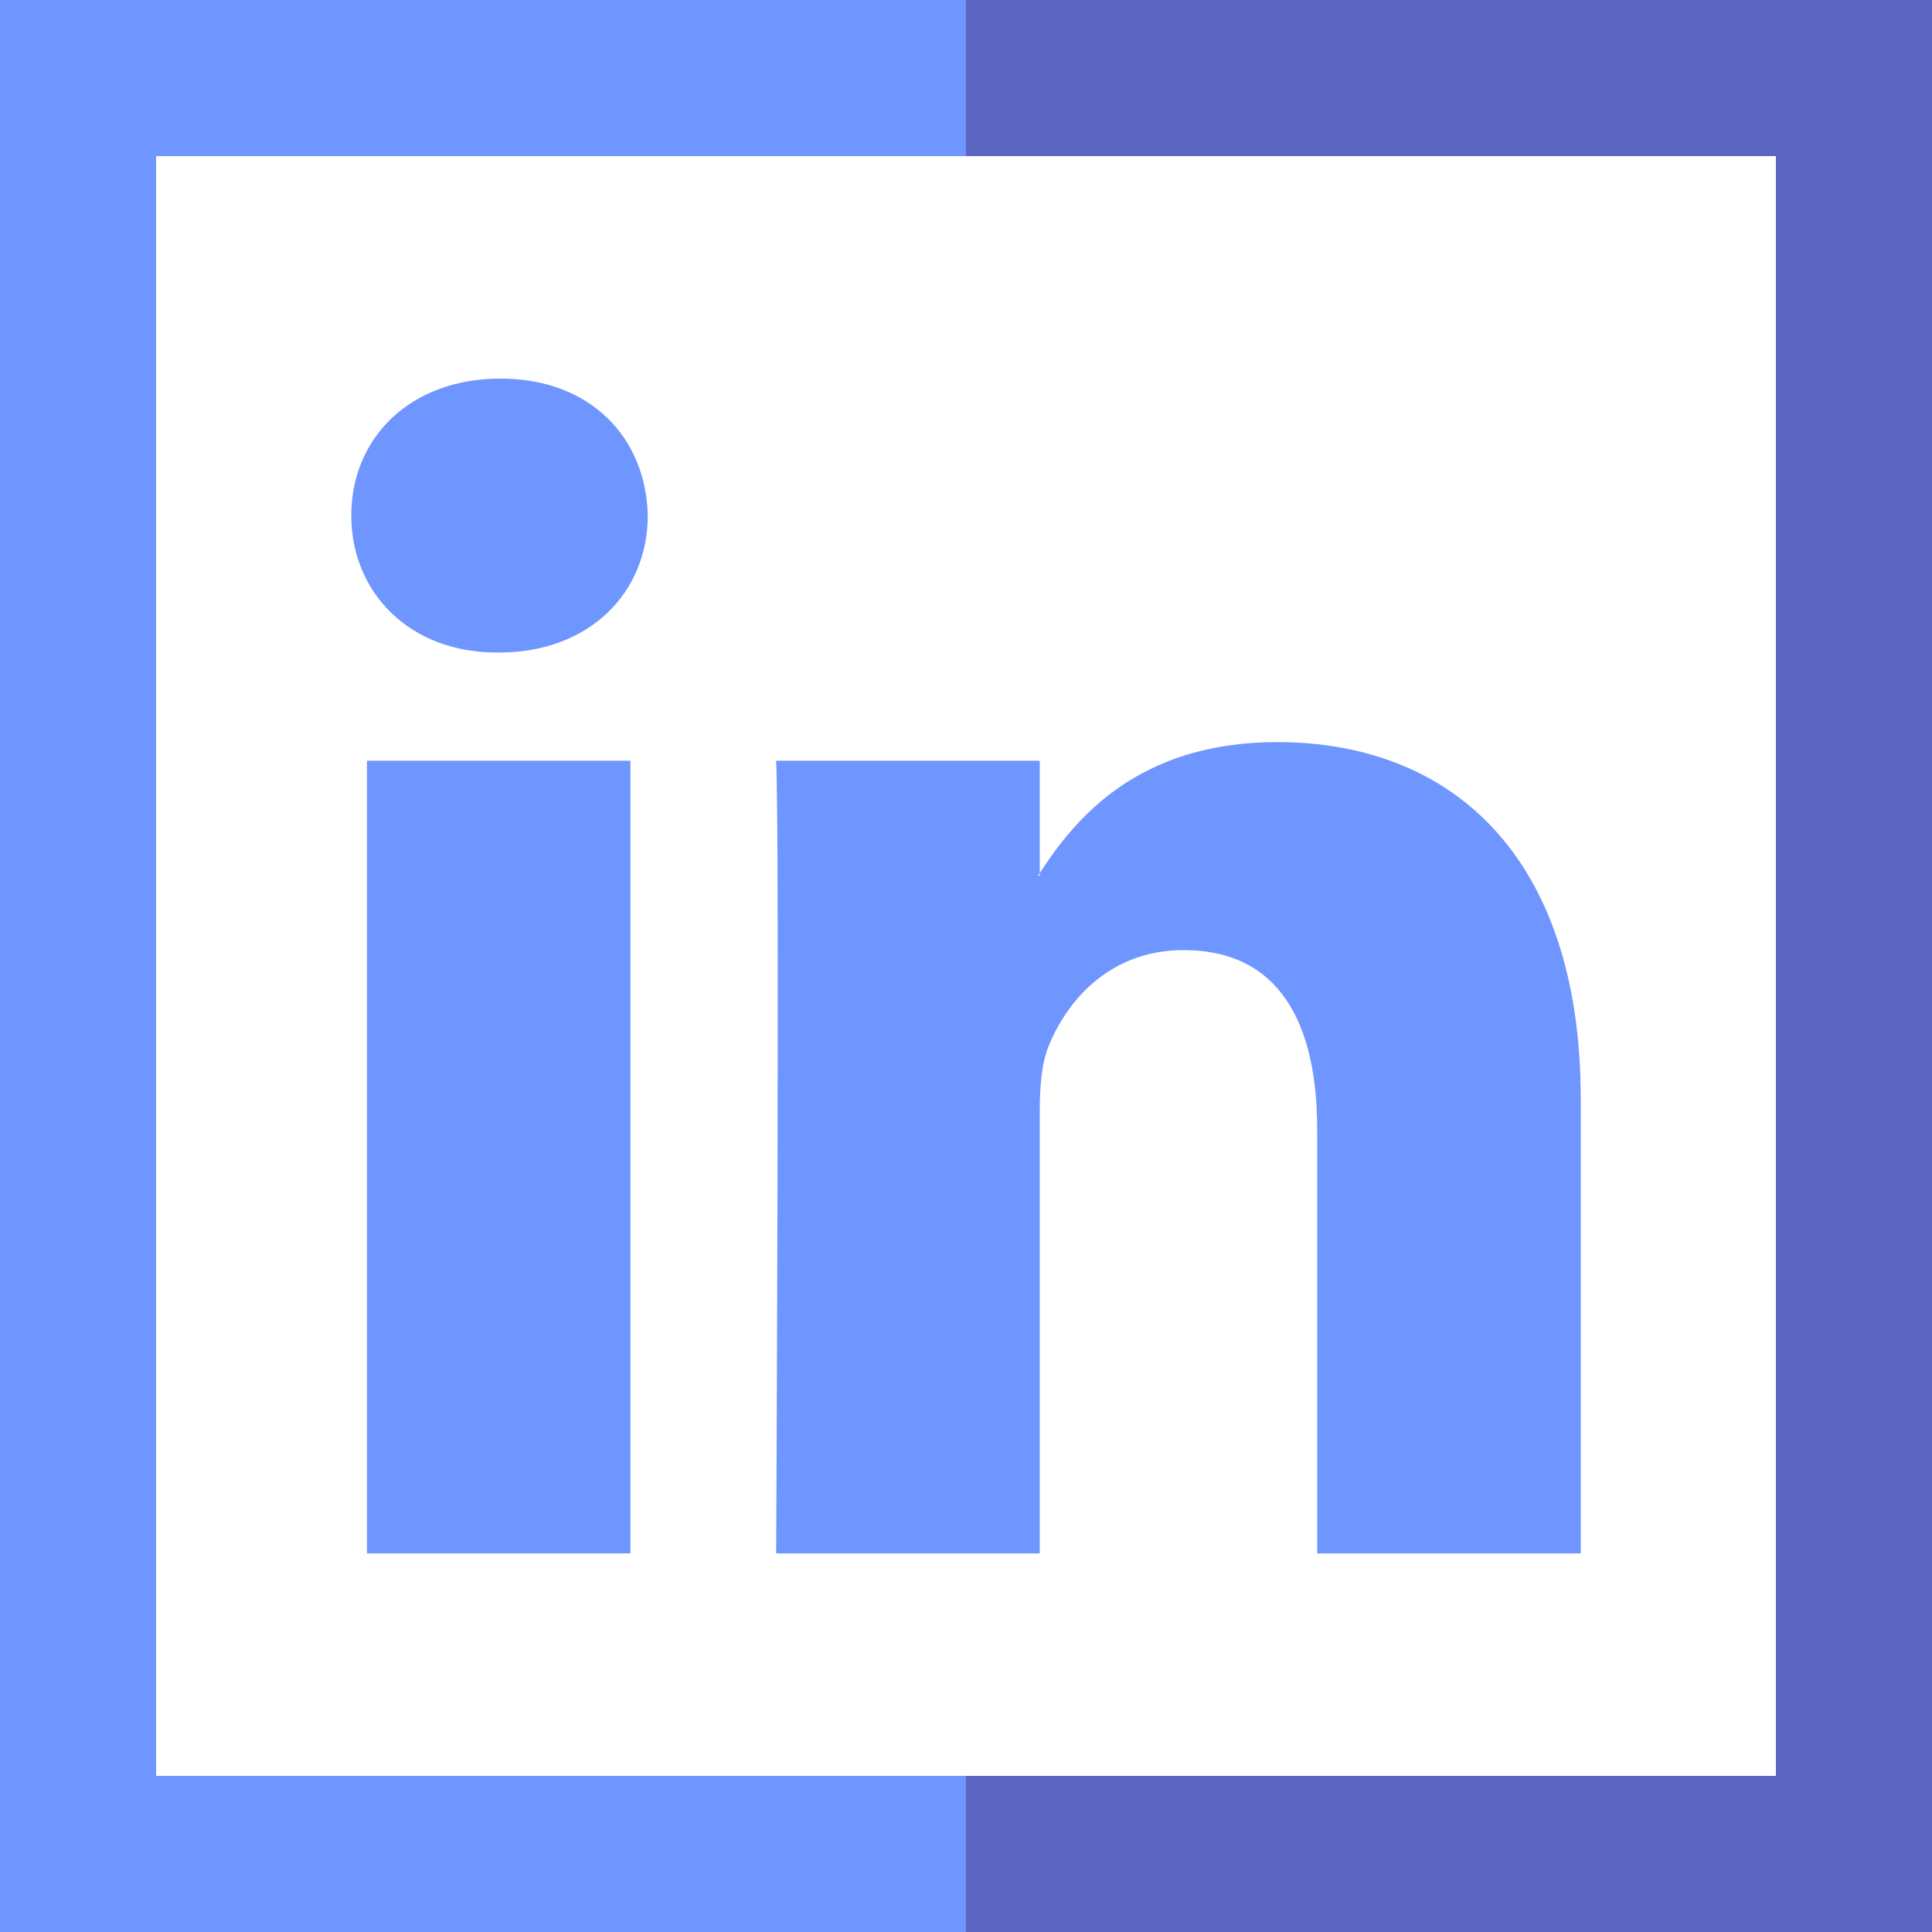
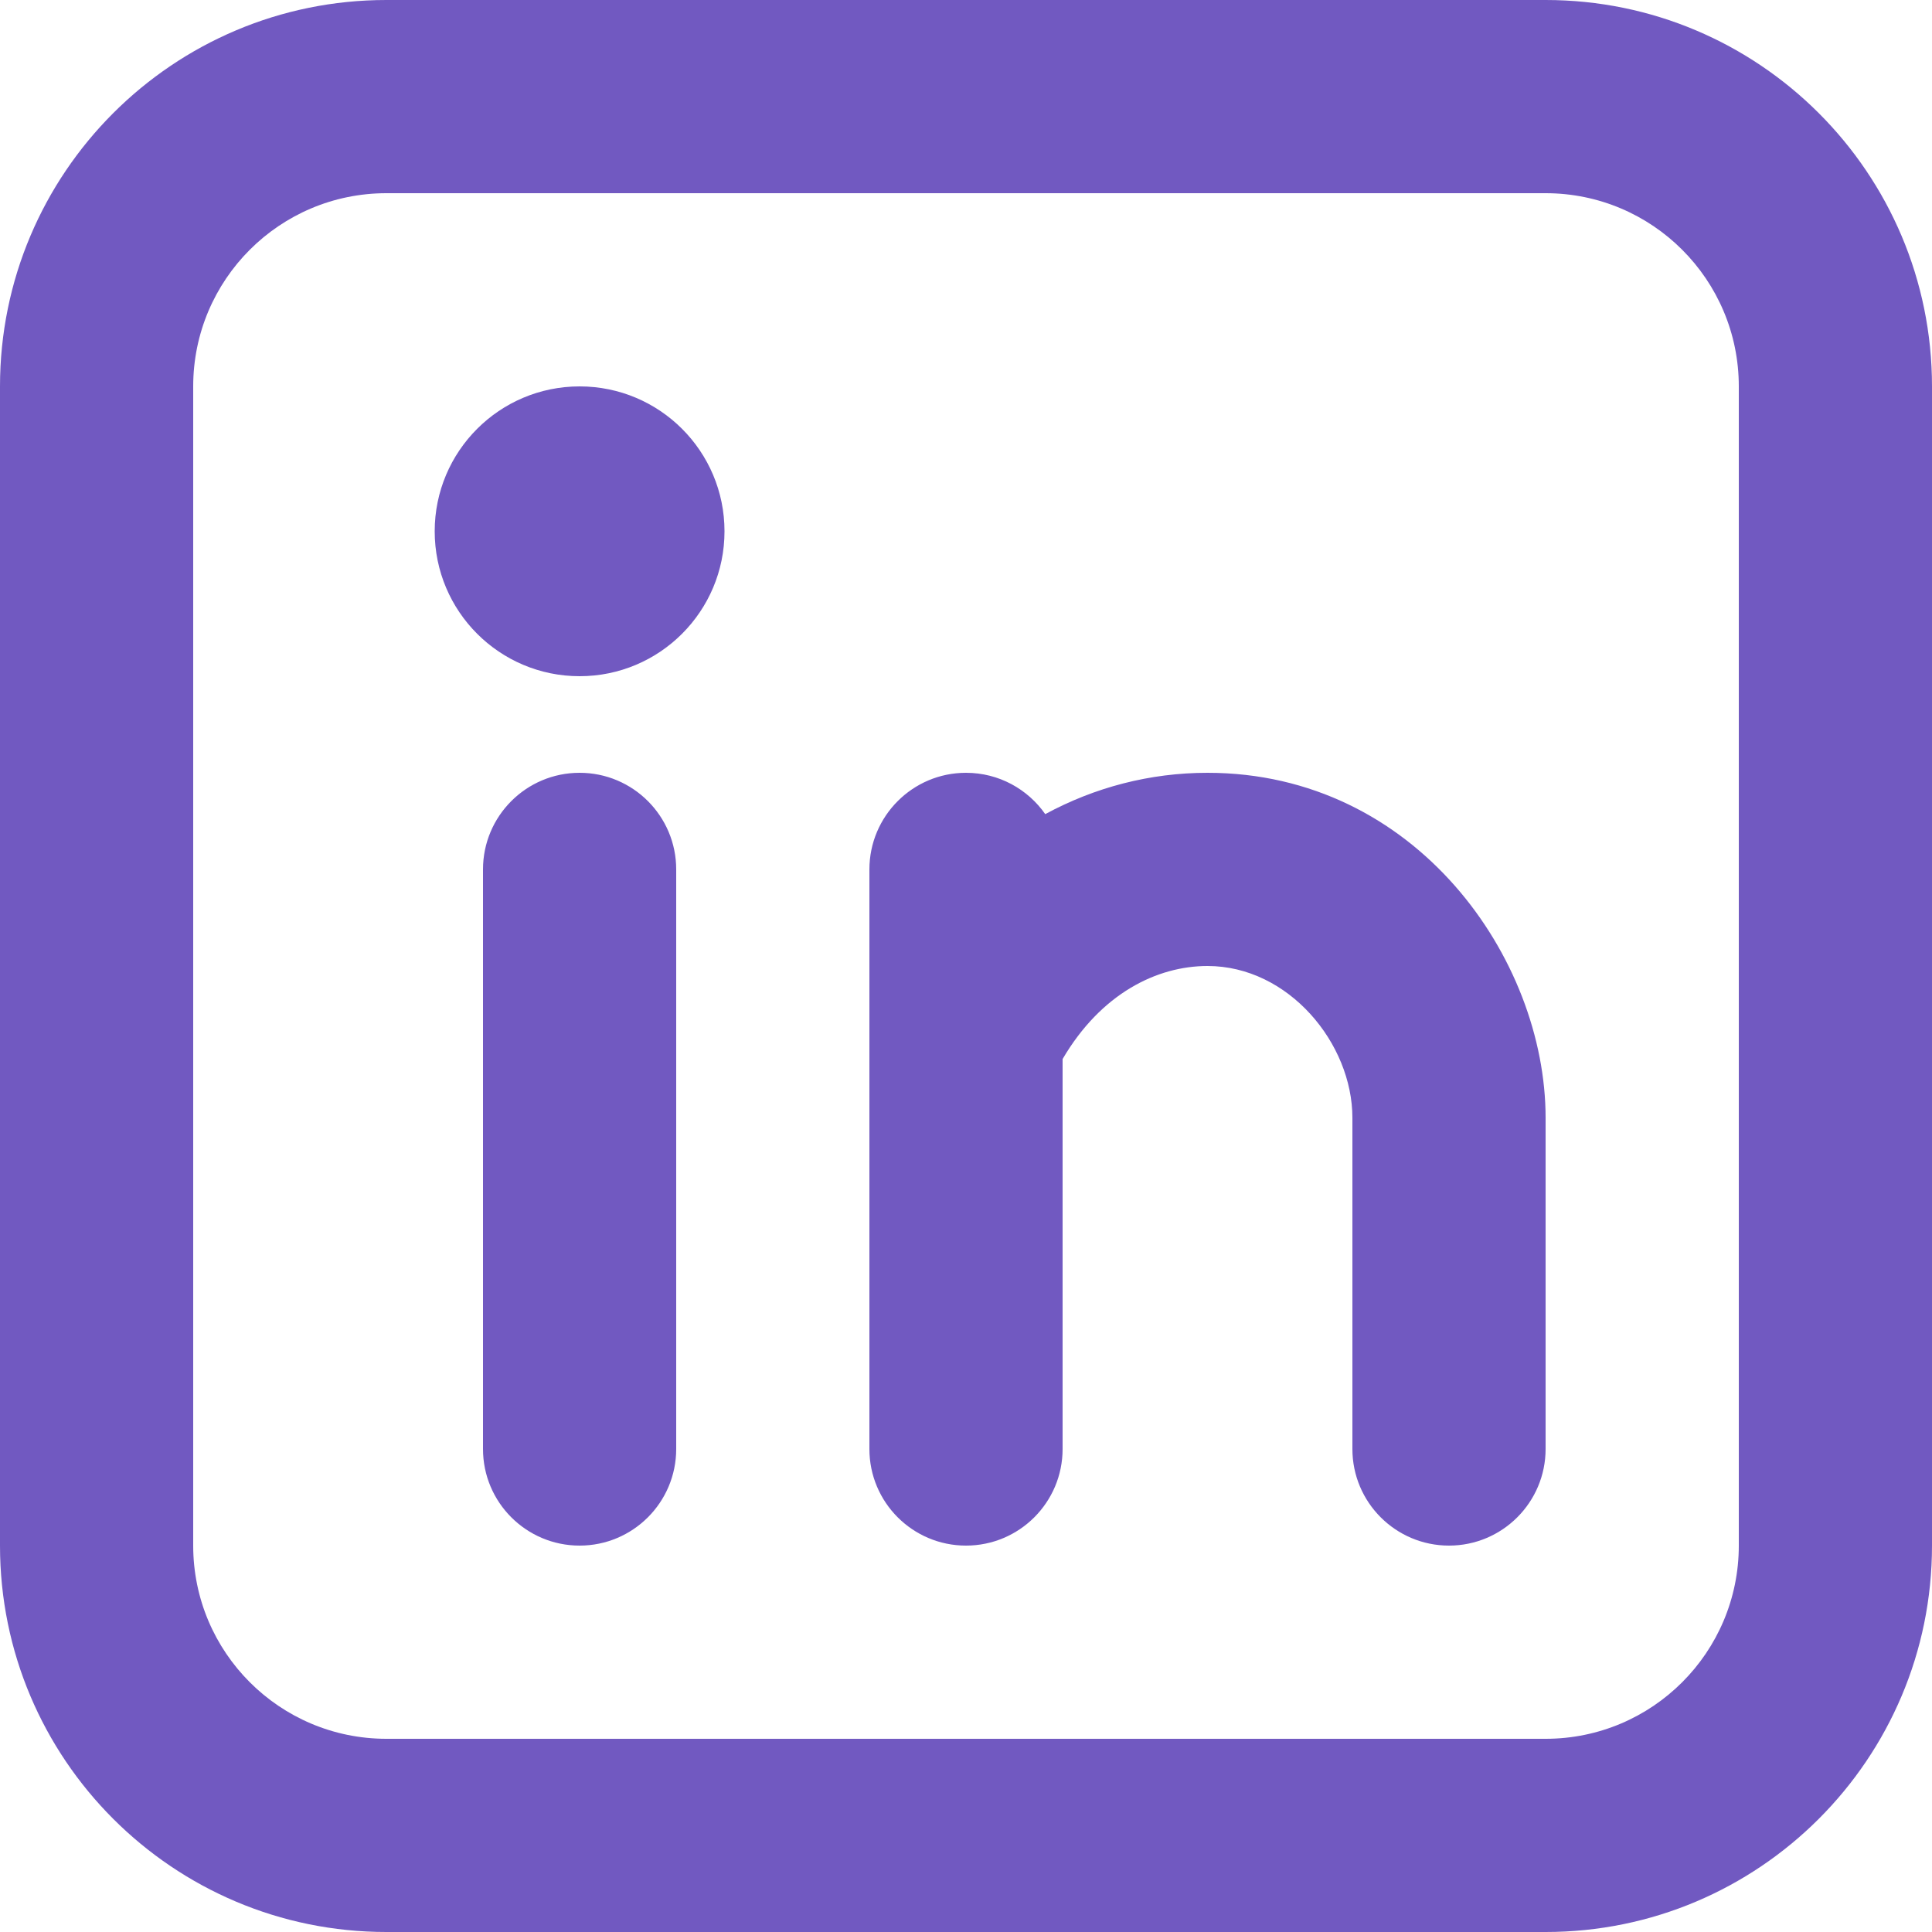
- <svg xmlns="http://www.w3.org/2000/svg" version="1.1" id="Layer_1" viewBox="0 0 495 495" xml:space="preserve" width="800px" height="800px" fill="#000000">
-   <g id="SVGRepo_bgCarrier" stroke-width="0" />
-   <g id="SVGRepo_tracerCarrier" stroke-linecap="round" stroke-linejoin="round" />
-   <g id="SVGRepo_iconCarrier">
-     <g>
-       <polygon style="fill:#5c65c0;" points="247.5,0 247.5,40 455,40 455,455 247.5,455 247.5,495 495,495 495,0 " />
-       <polygon style="fill:#6f95ff;" points="40,455 40,40 247.5,40 247.5,0 0,0 0,495 247.5,495 247.5,455 " />
-       <path style="fill:#6f95ff;" d="M127.323,167.186h0.446c23.551,0,38.194-15.601,38.194-35.101 c-0.442-19.928-14.643-35.087-37.752-35.087C105.107,96.998,90,112.157,90,132.085C90,151.585,104.678,167.186,127.323,167.186z" />
-       <path style="fill:#6f95ff;" d="M266.4,398.002V284.576c0-6.086,0.464-12.119,2.24-16.459c4.887-12.149,15.978-24.693,34.641-24.693 c24.439,0,34.195,18.629,34.195,45.92v108.657H405V281.535c0-62.379-33.307-91.398-77.744-91.398 c-35.871,0-51.883,19.74-60.856,33.547v0.665h-0.442c0.118-0.219,0.306-0.442,0.442-0.665v-28.779h-67.537 c0.905,19.053,0,203.096,0,203.096H266.4z" />
-       <rect x="94.016" y="194.906" style="fill:#6f95ff;" width="67.506" height="203.096" />
-     </g>
-   </g>
+ <svg xmlns="http://www.w3.org/2000/svg" width="64" height="64" viewBox="0 0 64 64" fill="none">
+   <path fill-rule="evenodd" clip-rule="evenodd" d="M12.8 0C5.731 0 0 5.731 0 12.8V51.2C0 58.269 5.731 64 12.8 64H51.2C58.269 64 64 58.269 64 51.2V12.8C64 5.731 58.269 0 51.2 0H12.8ZM6.4 12.8C6.4 9.265 9.265 6.4 12.8 6.4H51.2C54.735 6.4 57.6 9.265 57.6 12.8V51.2C57.6 54.735 54.735 57.6 51.2 57.6H12.8C9.265 57.6 6.4 54.735 6.4 51.2V12.8ZM22.4 28.8C22.4 27.033 20.967 25.6 19.2 25.6C17.433 25.6 16 27.033 16 28.8V48C16 49.767 17.433 51.2 19.2 51.2C20.967 51.2 22.4 49.767 22.4 48V28.8ZM24 17.6C24 20.251 21.851 22.4 19.2 22.4C16.549 22.4 14.4 20.251 14.4 17.6C14.4 14.949 16.549 12.8 19.2 12.8C21.851 12.8 24 14.949 24 17.6ZM32 25.6C33.086 25.6 34.046 26.141 34.625 26.969C36.265 26.081 38.092 25.6 40 25.6C46.91 25.6 51.2 31.763 51.2 37.029V37.053V37.077V37.101V37.125V37.15V37.174V37.199V37.223V37.248V37.273V37.298V37.322V37.347V37.372V37.397V37.422V37.447V37.472V37.498V37.523V37.548V37.573V37.599V37.624V37.65V37.675V37.701V37.727V37.752V37.778V37.804V37.83V37.856V37.882V37.908V37.934V37.96V37.986V38.012V38.038V38.065V38.091V38.117V38.144V38.171V38.197V38.223V38.25V38.277V38.303V38.33V38.357V38.384V38.411V38.437V38.464V38.492V38.518V38.546V38.572V38.6V38.627V38.654V38.681V38.709V38.736V38.763V38.79V38.818V38.845V38.873V38.9V38.928V38.956V38.983V39.011V39.038V39.066V39.094V39.121V39.149V39.177V39.205V39.233V39.261V39.288V39.316V39.344V39.373V39.4V39.428V39.456V39.484V39.513V39.541V39.569V39.597V39.625V39.653V39.682V39.71V39.738V39.766V39.795V39.823V39.852V39.88V39.908V39.937V39.965V39.993V40.022V40.05V40.079V40.107V40.136V40.164V40.193V40.221V40.25V40.278V40.307V40.336V40.364V40.393V40.421V40.45V40.479V40.507V40.536V40.565V40.593V40.622V40.651V40.679V40.708V40.737V40.765V40.794V40.822V40.851V40.88V40.908V40.937V40.966V40.995V41.023V41.052V41.081V41.109V41.138V41.167V41.196V41.224V41.253V41.282V41.31V41.339V41.368V41.396V41.425V41.454V41.482V41.511V41.539V41.568V41.597V41.625V41.654V41.683V41.711V41.739V41.768V41.797V41.825V41.854V41.882V41.911V41.939V41.968V41.996V42.025V42.053V42.081V42.11V42.138V42.166V42.195V42.223V42.252V42.28V42.308V42.336V42.364V42.393V42.421V42.449V42.477V42.505V42.533V42.562V42.589V42.618V42.645V42.674V42.701V42.729V42.757V42.785V42.813V42.841V42.868V42.896V42.924V42.952V42.98V43.007V43.035V43.062V43.09V43.117V43.145V43.172V43.2V43.227V43.254V43.282V43.309V43.336V43.364V43.391V43.418V43.445V43.472V43.499V43.526V43.553V43.58V43.607V43.634V43.66V43.687V43.714V43.74V43.767V43.794V43.82V43.847V43.873V43.9V43.926V43.952V43.979V44.005V44.031V44.057V44.083V44.109V44.135V44.161V44.187V44.213V44.239V44.265V44.29V44.316V44.341V44.367V44.393V44.418V44.443V44.469V44.494V44.519V44.544V44.57V44.595V44.62V44.645V44.669V44.694V44.719V44.744V44.768V44.793V44.818V44.842V44.867V44.891V44.915V44.939V44.964V44.987V45.011V45.035V45.059V45.084V45.107V45.131V45.155V45.178V45.202V45.225V45.249V45.272V45.295V45.318V45.341V45.364V45.388V45.411V45.433V45.456V45.479V45.501V45.524V45.546V45.569V45.591V45.613V45.636V45.658V45.68V45.702V45.724V45.745V45.767V45.789V45.81V45.832V45.853V45.875V45.896V45.917V45.938V45.959V45.98V46.001V46.022V46.042V46.063V46.084V46.104V46.124V46.145V46.165V46.185V46.205V46.225V46.245V46.264V46.284V46.304V46.323V46.342V46.362V46.381V46.4V46.419V46.438V46.457V46.476V46.494V46.513V46.532V46.55V46.568V46.586V46.605V46.622V46.64V46.658V46.676V46.693V46.711V46.728V46.746V46.763V46.78V46.797V46.814V46.831V46.848V46.864V46.881V46.897V46.914V46.93V46.946V46.962V46.978V46.994V47.009V47.025V47.04V47.056V47.071V47.086V47.101V47.116V47.131V47.146V47.16V47.175V47.189V47.203V47.218V47.232V47.246V47.26V47.273V47.287V47.3V47.314V47.327V47.34V47.353V47.366V47.379V47.391V47.404V47.417V47.429V47.441V47.453V47.465V47.477V47.489V47.5V47.512V47.523V47.534V47.546V47.556V47.567V47.578V47.589V47.599V47.61V47.62V47.63V47.64V47.65V47.66V47.669V47.679V47.688V47.697V47.707V47.715V47.724V47.733V47.741V47.75V47.758V47.766V47.774V47.782V47.79V47.798V47.805V47.813V47.82V47.827V47.834V47.841V47.848V47.854V47.861V47.867V47.873V47.879V47.885V47.891V47.896V47.902V47.907V47.912V47.917V47.922V47.927V47.931V47.936V47.94V47.944V47.948V47.952V47.956V47.959V47.963V47.966V47.972V47.978V47.983V47.987V47.991V47.995V47.999C51.2 49.766 49.767 51.2 48 51.2C46.233 51.2 44.8 49.767 44.8 48V47.996V47.992V47.989V47.985V47.98V47.975V47.969V47.963V47.959V47.956V47.952V47.948V47.944V47.94V47.936V47.931V47.927V47.922V47.917V47.912V47.907V47.902V47.896V47.891V47.885V47.879V47.873V47.867V47.861V47.854V47.848V47.841V47.834V47.827V47.82V47.813V47.805V47.798V47.79V47.782V47.774V47.766V47.758V47.75V47.741V47.733V47.724V47.715V47.707V47.697V47.688V47.679V47.669V47.66V47.65V47.64V47.63V47.62V47.61V47.599V47.589V47.578V47.567V47.556V47.546V47.534V47.523V47.512V47.5V47.489V47.477V47.465V47.453V47.441V47.429V47.417V47.404V47.391V47.379V47.366V47.353V47.34V47.327V47.314V47.3V47.287V47.273V47.26V47.246V47.232V47.218V47.203V47.189V47.175V47.16V47.146V47.131V47.116V47.101V47.086V47.071V47.056V47.04V47.025V47.009V46.994V46.978V46.962V46.946V46.93V46.914V46.897V46.881V46.864V46.848V46.831V46.814V46.797V46.78V46.763V46.746V46.728V46.711V46.693V46.676V46.658V46.64V46.622V46.605V46.586V46.568V46.55V46.532V46.513V46.494V46.476V46.457V46.438V46.419V46.4V46.381V46.362V46.342V46.323V46.304V46.284V46.264V46.245V46.225V46.205V46.185V46.165V46.145V46.124V46.104V46.084V46.063V46.042V46.022V46.001V45.98V45.959V45.938V45.917V45.896V45.875V45.853V45.832V45.81V45.789V45.767V45.745V45.724V45.702V45.68V45.658V45.636V45.613V45.591V45.569V45.546V45.524V45.501V45.479V45.456V45.433V45.411V45.388V45.364V45.341V45.318V45.295V45.272V45.249V45.225V45.202V45.178V45.155V45.131V45.107V45.084V45.059V45.035V45.011V44.987V44.964V44.939V44.915V44.891V44.867V44.842V44.818V44.793V44.768V44.744V44.719V44.694V44.669V44.645V44.62V44.595V44.57V44.544V44.519V44.494V44.469V44.443V44.418V44.393V44.367V44.341V44.316V44.29V44.265V44.239V44.213V44.187V44.161V44.135V44.109V44.083V44.057V44.031V44.005V43.979V43.952V43.926V43.9V43.873V43.847V43.82V43.794V43.767V43.74V43.714V43.687V43.66V43.634V43.607V43.58V43.553V43.526V43.499V43.472V43.445V43.418V43.391V43.364V43.336V43.309V43.282V43.254V43.227V43.2V43.172V43.145V43.117V43.09V43.062V43.035V43.007V42.98V42.952V42.924V42.896V42.868V42.841V42.813V42.785V42.757V42.729V42.701V42.674V42.645V42.618V42.589V42.562V42.533V42.505V42.477V42.449V42.421V42.393V42.364V42.336V42.308V42.28V42.252V42.223V42.195V42.166V42.138V42.11V42.081V42.053V42.025V41.996V41.968V41.939V41.911V41.882V41.854V41.825V41.797V41.768V41.739V41.711V41.683V41.654V41.625V41.597V41.568V41.539V41.511V41.482V41.454V41.425V41.396V41.368V41.339V41.31V41.282V41.253V41.224V41.196V41.167V41.138V41.109V41.081V41.052V41.023V40.995V40.966V40.937V40.908V40.88V40.851V40.822V40.794V40.765V40.737V40.708V40.679V40.651V40.622V40.593V40.565V40.536V40.507V40.479V40.45V40.421V40.393V40.364V40.336V40.307V40.278V40.25V40.221V40.193V40.164V40.136V40.107V40.079V40.05V40.022V39.993V39.965V39.937V39.908V39.88V39.852V39.823V39.795V39.766V39.738V39.71V39.682V39.653V39.625V39.597V39.569V39.541V39.513V39.484V39.456V39.428V39.4V39.373V39.344V39.316V39.288V39.261V39.233V39.205V39.177V39.149V39.121V39.094V39.066V39.038V39.011V38.983V38.956V38.928V38.9V38.873V38.845V38.818V38.79V38.763V38.736V38.709V38.681V38.654V38.627V38.6V38.572V38.546V38.518V38.492V38.464V38.437V38.411V38.384V38.357V38.33V38.303V38.277V38.25V38.223V38.197V38.171V38.144V38.117V38.091V38.065V38.038V38.012V37.986V37.96V37.934V37.908V37.882V37.856V37.83V37.804V37.778V37.752V37.727V37.701V37.675V37.65V37.624V37.599V37.573V37.548V37.523V37.498V37.472V37.447V37.422V37.397V37.372V37.347V37.322V37.298V37.273V37.248V37.223V37.199V37.174V37.15V37.125V37.101V37.077V37.053V37.029C44.8 34.57 42.69 32 40 32C38.323 32 36.472 32.912 35.2 35.082V35.091V35.123V35.157V35.189V35.223V35.256V35.289V35.322V35.356V35.389V35.422V35.456V35.49V35.523V35.557V35.59V35.624V35.658V35.692V35.726V35.76V35.794V35.828V35.862V35.896V35.93V35.964V35.999V36.033V36.067V36.101V36.136V36.171V36.205V36.239V36.274V36.309V36.343V36.378V36.413V36.447V36.482V36.517V36.552V36.587V36.622V36.657V36.692V36.727V36.762V36.797V36.832V36.867V36.902V36.938V36.973V37.008V37.044V37.079V37.114V37.149V37.185V37.22V37.256V37.291V37.327V37.362V37.398V37.433V37.469V37.505V37.54V37.576V37.611V37.647V37.683V37.719V37.754V37.79V37.826V37.862V37.897V37.933V37.969V38.005V38.041V38.077V38.113V38.148V38.184V38.22V38.256V38.292V38.328V38.364V38.4V38.436V38.472V38.508V38.544V38.58V38.616V38.652V38.688V38.724V38.76V38.796V38.832V38.868V38.904V38.94V38.976V39.012V39.048V39.084V39.12V39.157V39.192V39.228V39.264V39.3V39.336V39.373V39.408V39.444V39.48V39.517V39.552V39.589V39.624V39.66V39.696V39.732V39.768V39.804V39.84V39.876V39.911V39.947V39.983V40.019V40.055V40.091V40.126V40.162V40.198V40.234V40.269V40.305V40.34V40.376V40.412V40.447V40.483V40.518V40.554V40.59V40.625V40.66V40.696V40.731V40.767V40.802V40.837V40.873V40.908V40.943V40.979V41.014V41.049V41.084V41.119V41.154V41.189V41.224V41.26V41.294V41.329V41.364V41.399V41.434V41.468V41.503V41.538V41.573V41.607V41.642V41.676V41.711V41.746V41.78V41.814V41.849V41.883V41.917V41.951V41.986V42.02V42.054V42.088V42.122V42.156V42.19V42.224V42.258V42.291V42.325V42.359V42.392V42.426V42.459V42.493V42.526V42.56V42.593V42.627V42.66V42.693V42.726V42.759V42.792V42.825V42.858V42.891V42.923V42.956V42.989V43.021V43.054V43.086V43.119V43.151V43.184V43.216V43.248V43.28V43.312V43.344V43.376V43.408V43.44V43.471V43.503V43.535V43.566V43.598V43.629V43.66V43.691V43.723V43.754V43.785V43.816V43.847V43.878V43.908V43.939V43.97V44V44.031V44.061V44.092V44.122V44.152V44.182V44.212V44.242V44.272V44.301V44.331V44.361V44.39V44.419V44.449V44.478V44.508V44.537V44.565V44.595V44.623V44.652V44.681V44.709V44.738V44.766V44.795V44.823V44.851V44.879V44.907V44.935V44.963V44.99V45.018V45.045V45.073V45.1V45.127V45.155V45.182V45.209V45.236V45.262V45.289V45.315V45.342V45.368V45.395V45.42V45.447V45.473V45.499V45.524V45.55V45.575V45.601V45.626V45.651V45.676V45.701V45.726V45.751V45.776V45.801V45.825V45.85V45.874V45.898V45.922V45.946V45.97V45.994V46.017V46.041V46.064V46.087V46.11V46.133V46.157V46.179V46.202V46.224V46.247V46.269V46.291V46.314V46.336V46.357V46.379V46.401V46.422V46.444V46.465V46.486V46.507V46.528V46.549V46.569V46.59V46.61V46.631V46.651V46.671V46.691V46.71V46.73V46.749V46.769V46.788V46.807V46.826V46.845V46.864V46.882V46.901V46.919V46.937V46.955V46.973V46.991V47.009V47.026V47.044V47.06V47.078V47.095V47.111V47.128V47.145V47.161V47.177V47.193V47.209V47.225V47.241V47.256V47.272V47.287V47.302V47.317V47.332V47.346V47.361V47.375V47.389V47.404V47.417V47.431V47.445V47.458V47.471V47.485V47.498V47.51V47.523V47.536V47.548V47.56V47.572V47.584V47.596V47.608V47.619V47.63V47.642V47.653V47.663V47.674V47.684V47.695V47.705V47.715V47.725V47.734V47.744V47.753V47.763V47.772V47.78V47.789V47.797V47.806V47.814V47.822V47.83V47.837V47.845V47.852V47.859V47.867V47.873V47.88V47.886V47.893V47.899V47.905V47.911V47.916V47.922V47.927V47.932V47.937V47.941V47.946V47.95V47.955V47.959V47.963V47.966V47.97V47.973V47.979V47.984V47.989V47.992V47.996V48C35.2 49.767 33.767 51.2 32 51.2C30.233 51.2 28.8 49.767 28.8 48V47.996V47.992V47.989V47.984V47.979V47.973V47.97V47.966V47.963V47.959V47.955V47.95V47.946V47.941V47.937V47.932V47.927V47.922V47.916V47.911V47.905V47.899V47.893V47.886V47.88V47.873V47.867V47.859V47.852V47.845V47.837V47.83V47.822V47.814V47.806V47.797V47.789V47.78V47.772V47.763V47.753V47.744V47.734V47.725V47.715V47.705V47.695V47.684V47.674V47.663V47.653V47.642V47.63V47.619V47.608V47.596V47.584V47.572V47.56V47.548V47.536V47.523V47.51V47.498V47.485V47.471V47.458V47.445V47.431V47.417V47.404V47.389V47.375V47.361V47.346V47.332V47.317V47.302V47.287V47.272V47.256V47.241V47.225V47.209V47.193V47.177V47.161V47.145V47.128V47.111V47.095V47.078V47.06V47.044V47.026V47.009V46.991V46.973V46.955V46.937V46.919V46.901V46.882V46.864V46.845V46.826V46.807V46.788V46.769V46.749V46.73V46.71V46.691V46.671V46.651V46.631V46.61V46.59V46.569V46.549V46.528V46.507V46.486V46.465V46.444V46.422V46.401V46.379V46.357V46.336V46.314V46.291V46.269V46.247V46.224V46.202V46.179V46.157V46.133V46.11V46.087V46.064V46.041V46.017V45.994V45.97V45.946V45.922V45.898V45.874V45.85V45.825V45.801V45.776V45.751V45.726V45.701V45.676V45.651V45.626V45.601V45.575V45.55V45.524V45.499V45.473V45.447V45.42V45.395V45.368V45.342V45.315V45.289V45.262V45.236V45.209V45.182V45.155V45.127V45.1V45.073V45.045V45.018V44.99V44.963V44.935V44.907V44.879V44.851V44.823V44.795V44.766V44.738V44.709V44.681V44.652V44.623V44.595V44.565V44.537V44.508V44.478V44.449V44.419V44.39V44.361V44.331V44.301V44.272V44.242V44.212V44.182V44.152V44.122V44.092V44.061V44.031V44V43.97V43.939V43.908V43.878V43.847V43.816V43.785V43.754V43.723V43.691V43.66V43.629V43.598V43.566V43.535V43.503V43.471V43.44V43.408V43.376V43.344V43.312V43.28V43.248V43.216V43.184V43.151V43.119V43.086V43.054V43.021V42.989V42.956V42.923V42.891V42.858V42.825V42.792V42.759V42.726V42.693V42.66V42.627V42.593V42.56V42.526V42.493V42.459V42.426V42.392V42.359V42.325V42.291V42.258V42.224V42.19V42.156V42.122V42.088V42.054V42.02V41.986V41.951V41.917V41.883V41.849V41.814V41.78V41.746V41.711V41.676V41.642V41.607V41.573V41.538V41.503V41.468V41.434V41.399V41.364V41.329V41.294V41.26V41.224V41.189V41.154V41.119V41.084V41.049V41.014V40.979V40.943V40.908V40.873V40.837V40.802V40.767V40.731V40.696V40.66V40.625V40.59V40.554V40.518V40.483V40.447V40.412V40.376V40.34V40.305V40.269V40.234V40.198V40.162V40.126V40.091V40.055V40.019V39.983V39.947V39.911V39.876V39.84V39.804V39.768V39.732V39.696V39.66V39.624V39.589V39.552V39.517V39.48V39.444V39.408V39.373V39.336V39.3V39.264V39.228V39.192V39.157V39.12V39.084V39.048V39.012V38.976V38.94V38.904V38.868V38.832V38.796V38.76V38.724V38.688V38.652V38.616V38.58V38.544V38.508V38.472V38.436V38.4V38.364V38.328V38.292V38.256V38.22V38.184V38.148V38.113V38.077V38.041V38.005V37.969V37.933V37.897V37.862V37.826V37.79V37.754V37.719V37.683V37.647V37.611V37.576V37.54V37.505V37.469V37.433V37.398V37.362V37.327V37.291V37.256V37.22V37.185V37.149V37.114V37.079V37.044V37.008V36.973V36.938V36.902V36.867V36.832V36.797V36.762V36.727V36.692V36.657V36.622V36.587V36.552V36.517V36.482V36.447V36.413V36.378V36.343V36.309V36.274V36.239V36.205V36.171V36.136V36.101V36.067V36.033V35.999V35.964V35.93V35.896V35.862V35.828V35.794V35.76V35.726V35.692V35.658V35.624V35.59V35.557V35.523V35.49V35.456V35.422V35.389V35.356V35.322V35.289V35.256V35.223V35.189V35.157V35.123V35.091V35.058V35.025V34.992V34.959V34.926V34.894V34.861V34.829V34.796V34.764V34.731V34.699V34.667V34.635V34.603V34.571V34.539V34.507V34.475V34.444V34.412V34.38V34.349V34.317V34.286V34.273V34.261V34.248V34.235V34.223V34.21V34.197V34.184V34.172V34.159V34.146V34.133V34.12V34.108V34.094V34.082V34.069V34.055V34.043V34.029V34.016V34.003V33.99V33.977V33.964V33.951V33.938V33.924V33.911V33.898V33.885V33.871V33.858V33.844V33.831V33.818V33.804V33.791V33.777V33.764V33.75V33.737V33.723V33.71V33.696V33.683V33.669V33.655V33.642V33.628V33.614V33.601V33.587V33.573V33.559V33.546V33.532V33.518V33.504V33.49V33.477V33.463V33.449V33.435V33.421V33.407V33.393V33.379V33.365V33.351V33.337V33.323V33.309V33.295V33.281V33.267V33.253V33.239V33.225V33.211V33.197V33.183V33.169V33.154V33.14V33.126V33.112V33.098V33.084V33.069V33.055V33.041V33.027V33.013V32.998V32.984V32.97V32.956V32.941V32.927V32.913V32.898V32.884V32.87V32.855V32.841V32.827V32.812V32.798V32.784V32.769V32.755V32.74V32.726V32.712V32.698V32.683V32.669V32.654V32.64V32.626V32.611V32.597V32.582V32.568V32.554V32.539V32.525V32.51V32.496V32.482V32.467V32.453V32.438V32.424V32.41V32.395V32.381V32.366V32.352V32.338V32.323V32.309V32.294V32.28V32.265V32.251V32.236V32.222V32.208V32.193V32.179V32.165V32.15V32.136V32.122V32.107V32.093V32.078V32.064V32.05V32.035V32.021V32.007V31.992V31.978V31.964V31.949V31.935V31.921V31.907V31.892V31.878V31.864V31.85V31.835V31.821V31.807V31.793V31.778V31.764V31.75V31.736V31.722V31.707V31.693V31.679V31.665V31.651V31.637V31.623V31.609V31.595V31.581V31.566V31.552V31.538V31.524V31.51V31.496V31.482V31.468V31.454V31.44V31.427V31.413V31.399V31.385V31.371V31.357V31.343V31.329V31.316V31.302V31.288V31.274V31.261V31.247V31.233V31.22V31.206V31.192V31.179V31.165V31.151V31.138V31.124V31.11V31.097V31.084V31.07V31.057V31.043V31.029V31.016V31.003V30.989V30.976V30.963V30.949V30.936V30.923V30.91V30.896V30.883V30.87V30.857V30.844V30.831V30.818V30.805V30.791V30.779V30.765V30.752V30.739V30.727V30.714V30.701V30.688V30.675V30.662V30.65V30.637V30.624V30.611V30.599V30.586V30.573V30.561V30.549V30.536V30.523V30.511V30.499V30.486V30.474V30.461V30.449V30.436V30.424V30.412V30.4V30.388V30.376V30.363V30.351V30.339V30.327V30.315V30.303V30.291V30.279V30.267V30.256V30.244V30.232V30.221V30.209V30.197V30.185V30.174V30.162V30.151V30.139V30.128V30.116V30.105V30.093V30.082V30.071V30.059V30.048V30.037V30.026V30.015V30.004V29.993V29.982V29.971V29.96V29.949V29.938V29.927V29.916V29.906V29.895V29.884V29.874V29.863V29.853V29.842V29.832V29.821V29.811V29.801V29.79V29.78V29.77V29.76V29.749V29.739V29.729V29.719V29.709V29.7V29.69V29.68V29.67V29.66V29.651V29.641V29.631V29.622V29.612V29.603V29.593V29.584V29.574V29.565V29.556V29.547V29.538V29.528V29.519V29.51V29.501V29.492V29.483V29.475V29.466V29.457V29.448V29.44V29.431V29.422V29.414V29.405V29.397V29.389V29.381V29.372V29.364V29.356V29.348V29.34V29.332V29.324V29.316V29.308V29.3V29.293V29.285V29.277V29.269V29.262V29.254V29.247V29.24V29.232V29.225V29.218V29.211V29.203V29.197V29.189V29.183V29.176V29.169V29.162V29.155V29.149V29.142V29.136V29.129V29.123V29.116V29.11V29.104V29.098V29.091V29.085V29.079V29.073V29.067V29.061V29.056V29.05V29.044V29.039V29.033V29.027V29.022V29.017V29.012V29.006V29.001V28.996V28.991V28.986V28.981V28.976V28.971V28.966V28.962V28.957V28.952V28.948V28.943V28.939V28.935V28.931V28.926V28.922V28.918V28.914V28.91V28.906V28.902V28.899V28.895V28.892V28.888V28.884V28.881V28.878V28.874V28.871V28.865V28.859V28.853V28.848V28.843V28.838V28.834V28.829V28.825V28.821V28.817V28.813V28.81V28.806V28.803C28.8 27.035 30.233 25.6 32 25.6Z" fill="#7159C1" />
</svg>
